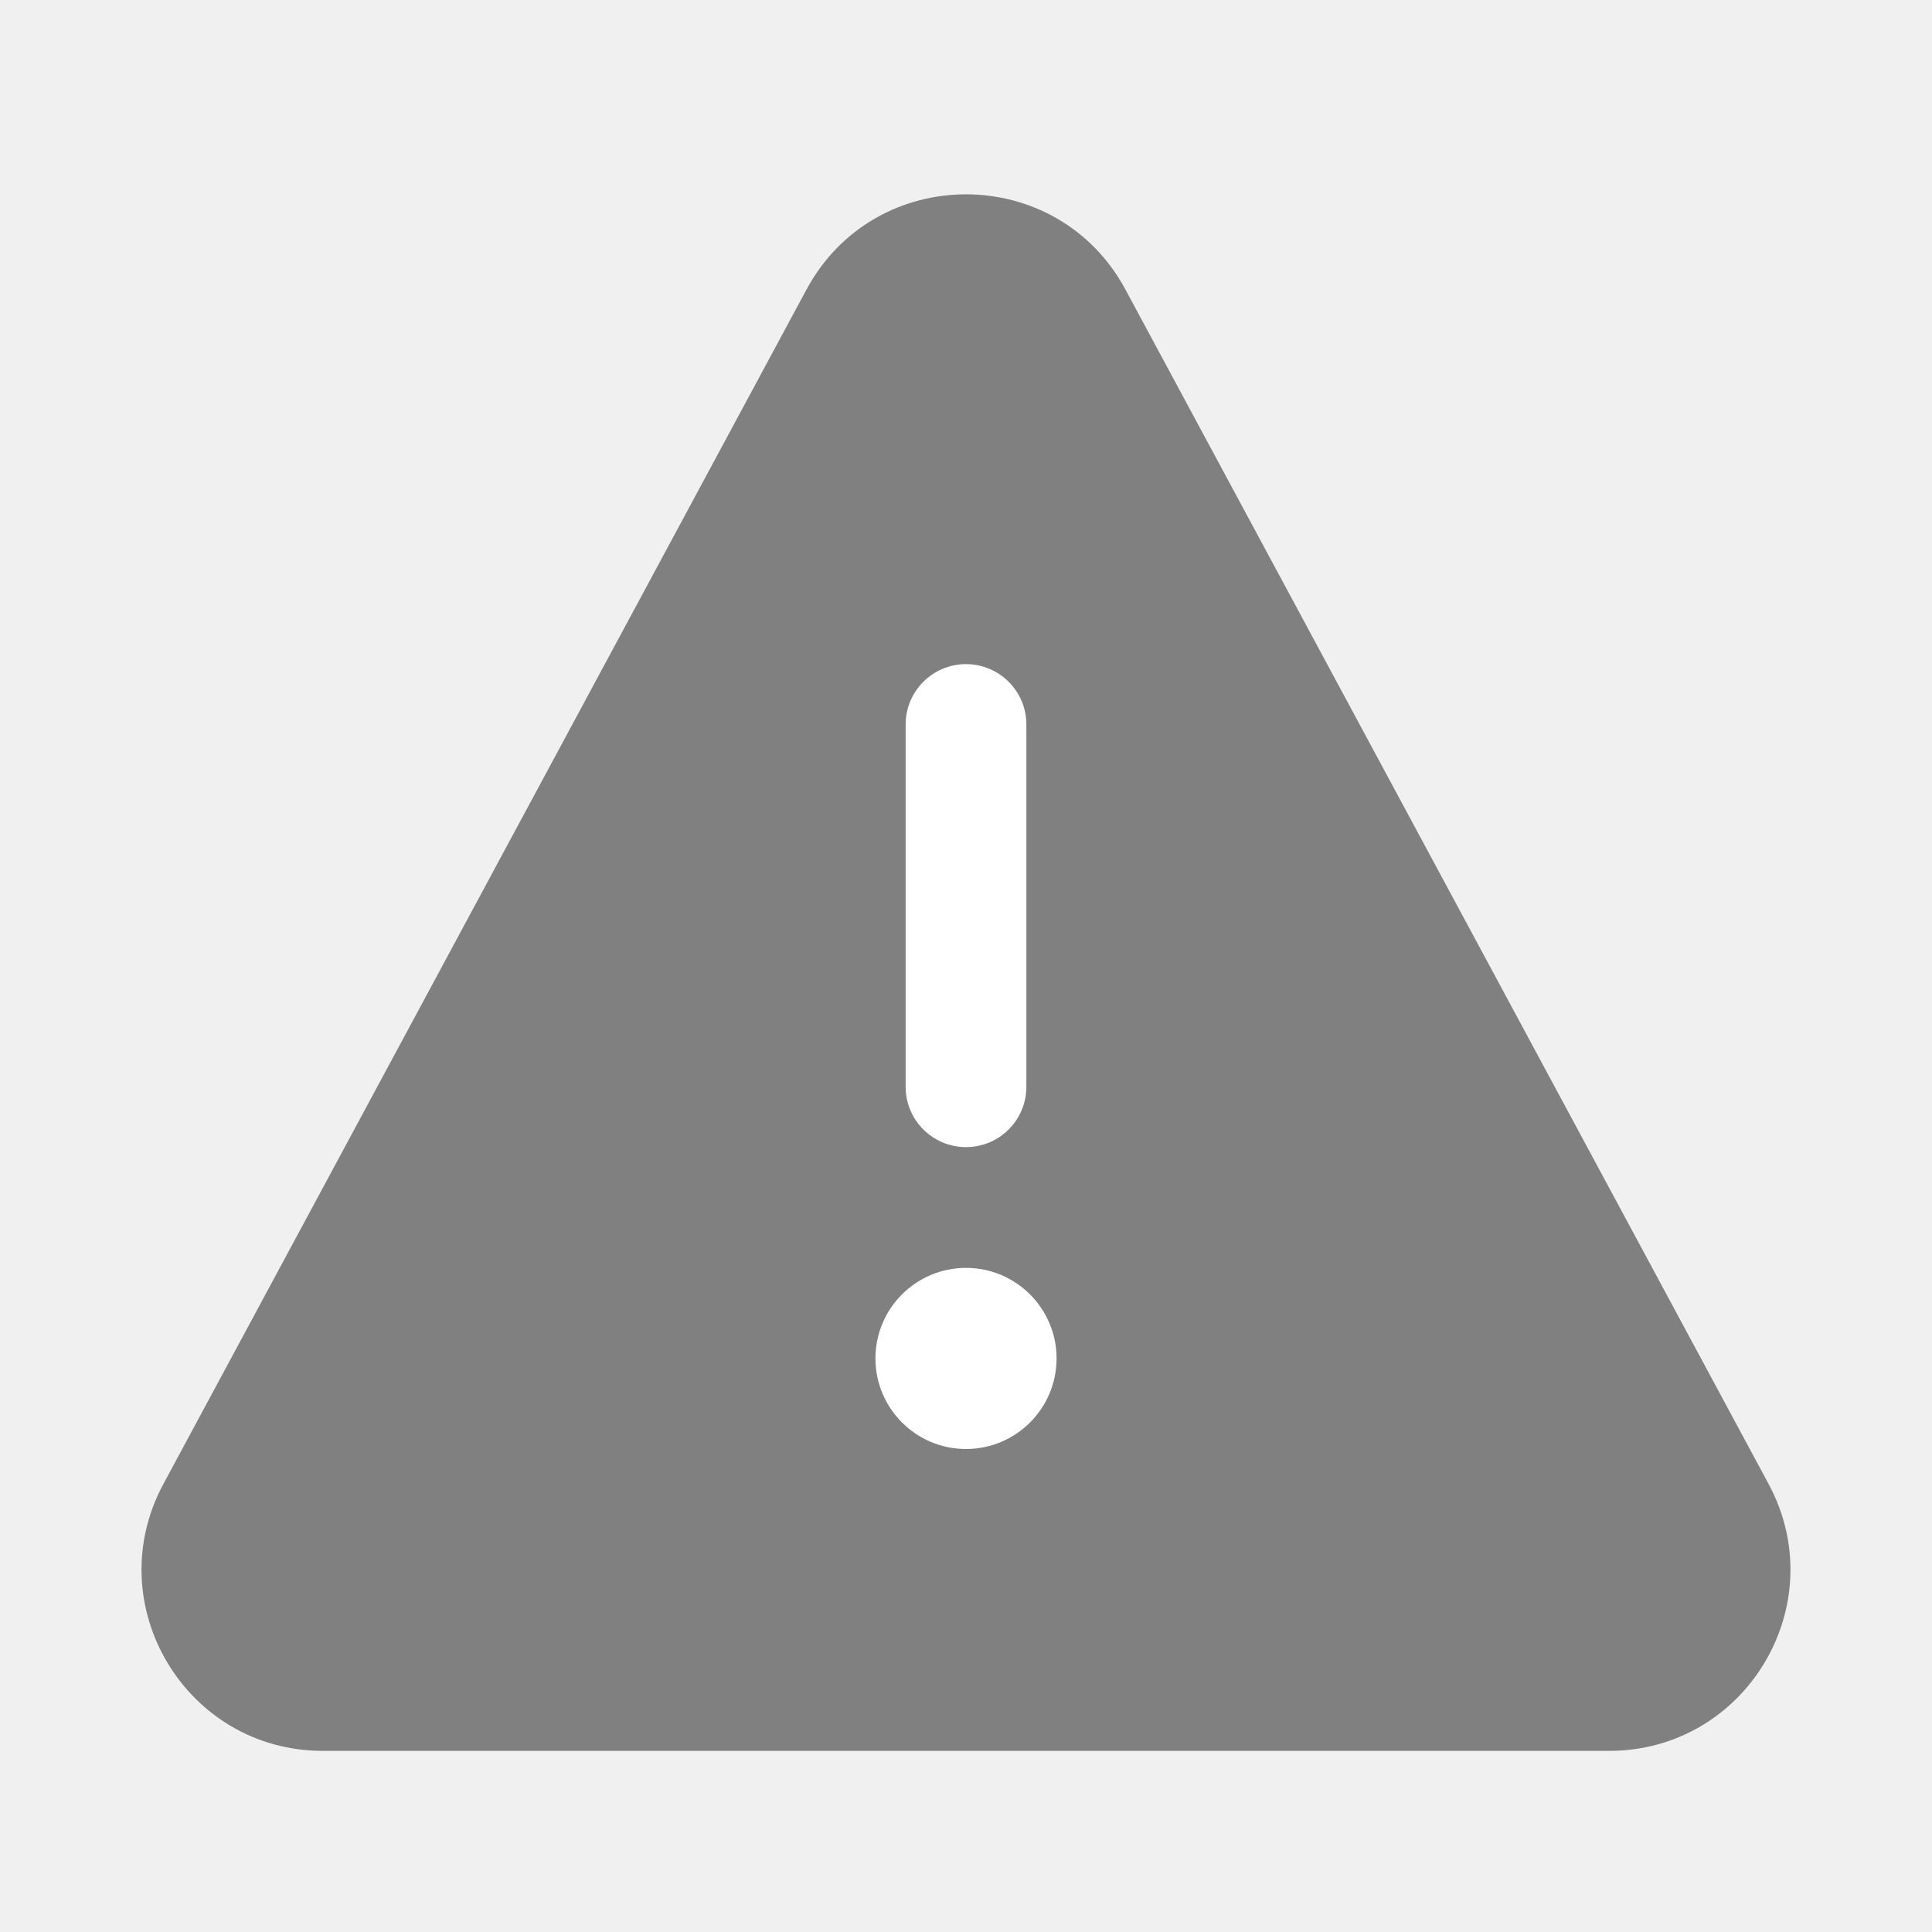
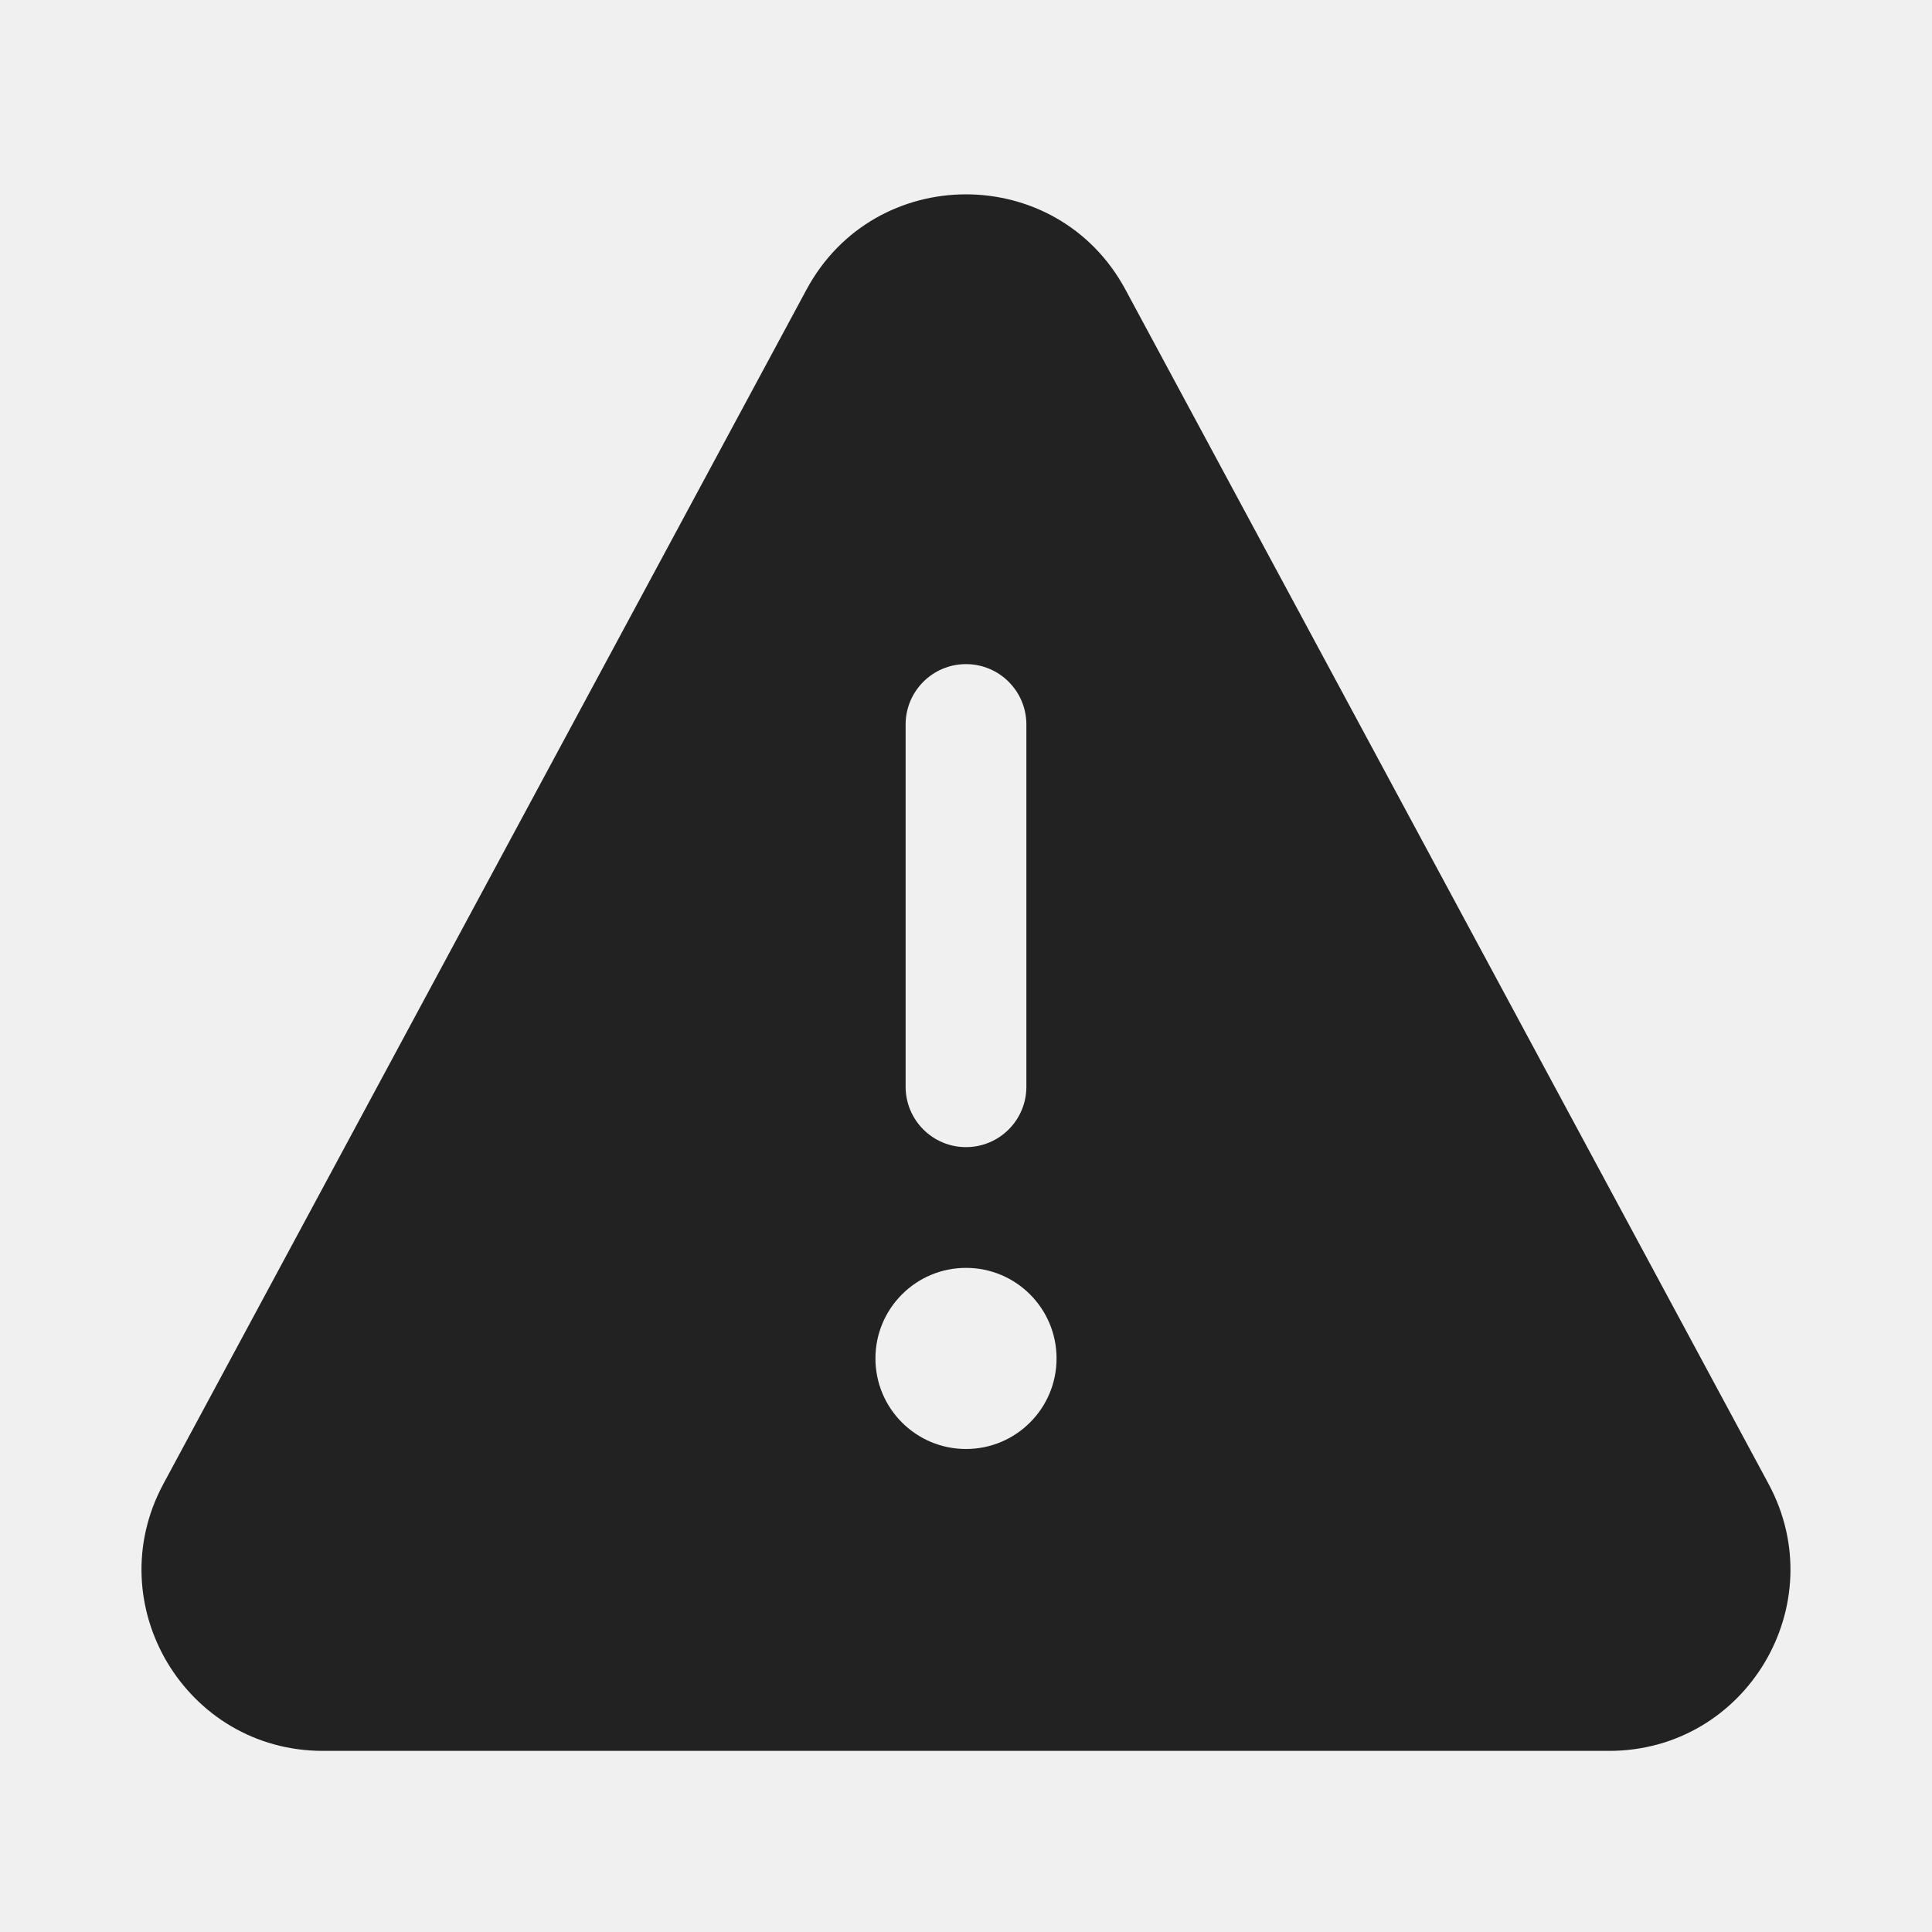
<svg xmlns="http://www.w3.org/2000/svg" width="32" height="32" viewBox="0 0 32 32" fill="none">
-   <path fill-rule="evenodd" clip-rule="evenodd" d="M2.707 24.578C1.63 26.577 3.078 29 5.348 29L26.651 29C28.921 29 30.369 26.577 29.293 24.578L18.641 4.796C17.508 2.693 14.491 2.693 13.358 4.796L2.707 24.578Z" fill="#808080" />
-   <path d="M16 11C15.448 11 15 11.448 15 12V18C15 18.552 15.448 19 16 19C16.552 19 17 18.552 17 18V12C17 11.448 16.552 11 16 11Z" fill="white" />
-   <path d="M16 21C16.828 21 17.5 21.672 17.5 22.5C17.5 23.328 16.828 24 16 24C15.172 24 14.5 23.328 14.5 22.5C14.5 21.672 15.172 21 16 21Z" fill="white" />
+   <path fill-rule="evenodd" clip-rule="evenodd" d="M5.348 29c-2.27 0 -3.718 -2.424 -2.642 -4.422l10.652 -19.781c1.133 -2.104 4.15 -2.104 5.283 0L29.293 24.578c1.076 1.999 -0.371 4.422 -2.641 4.422H5.348ZM15 12a1 1 0 1 1 2 0v6a1 1 0 1 1 -2 0V12Zm2.5 10.5a1.5 1.5 0 1 0 -3 0 1.5 1.5 0 0 0 3 0Z" fill="#222222" />
</svg>
